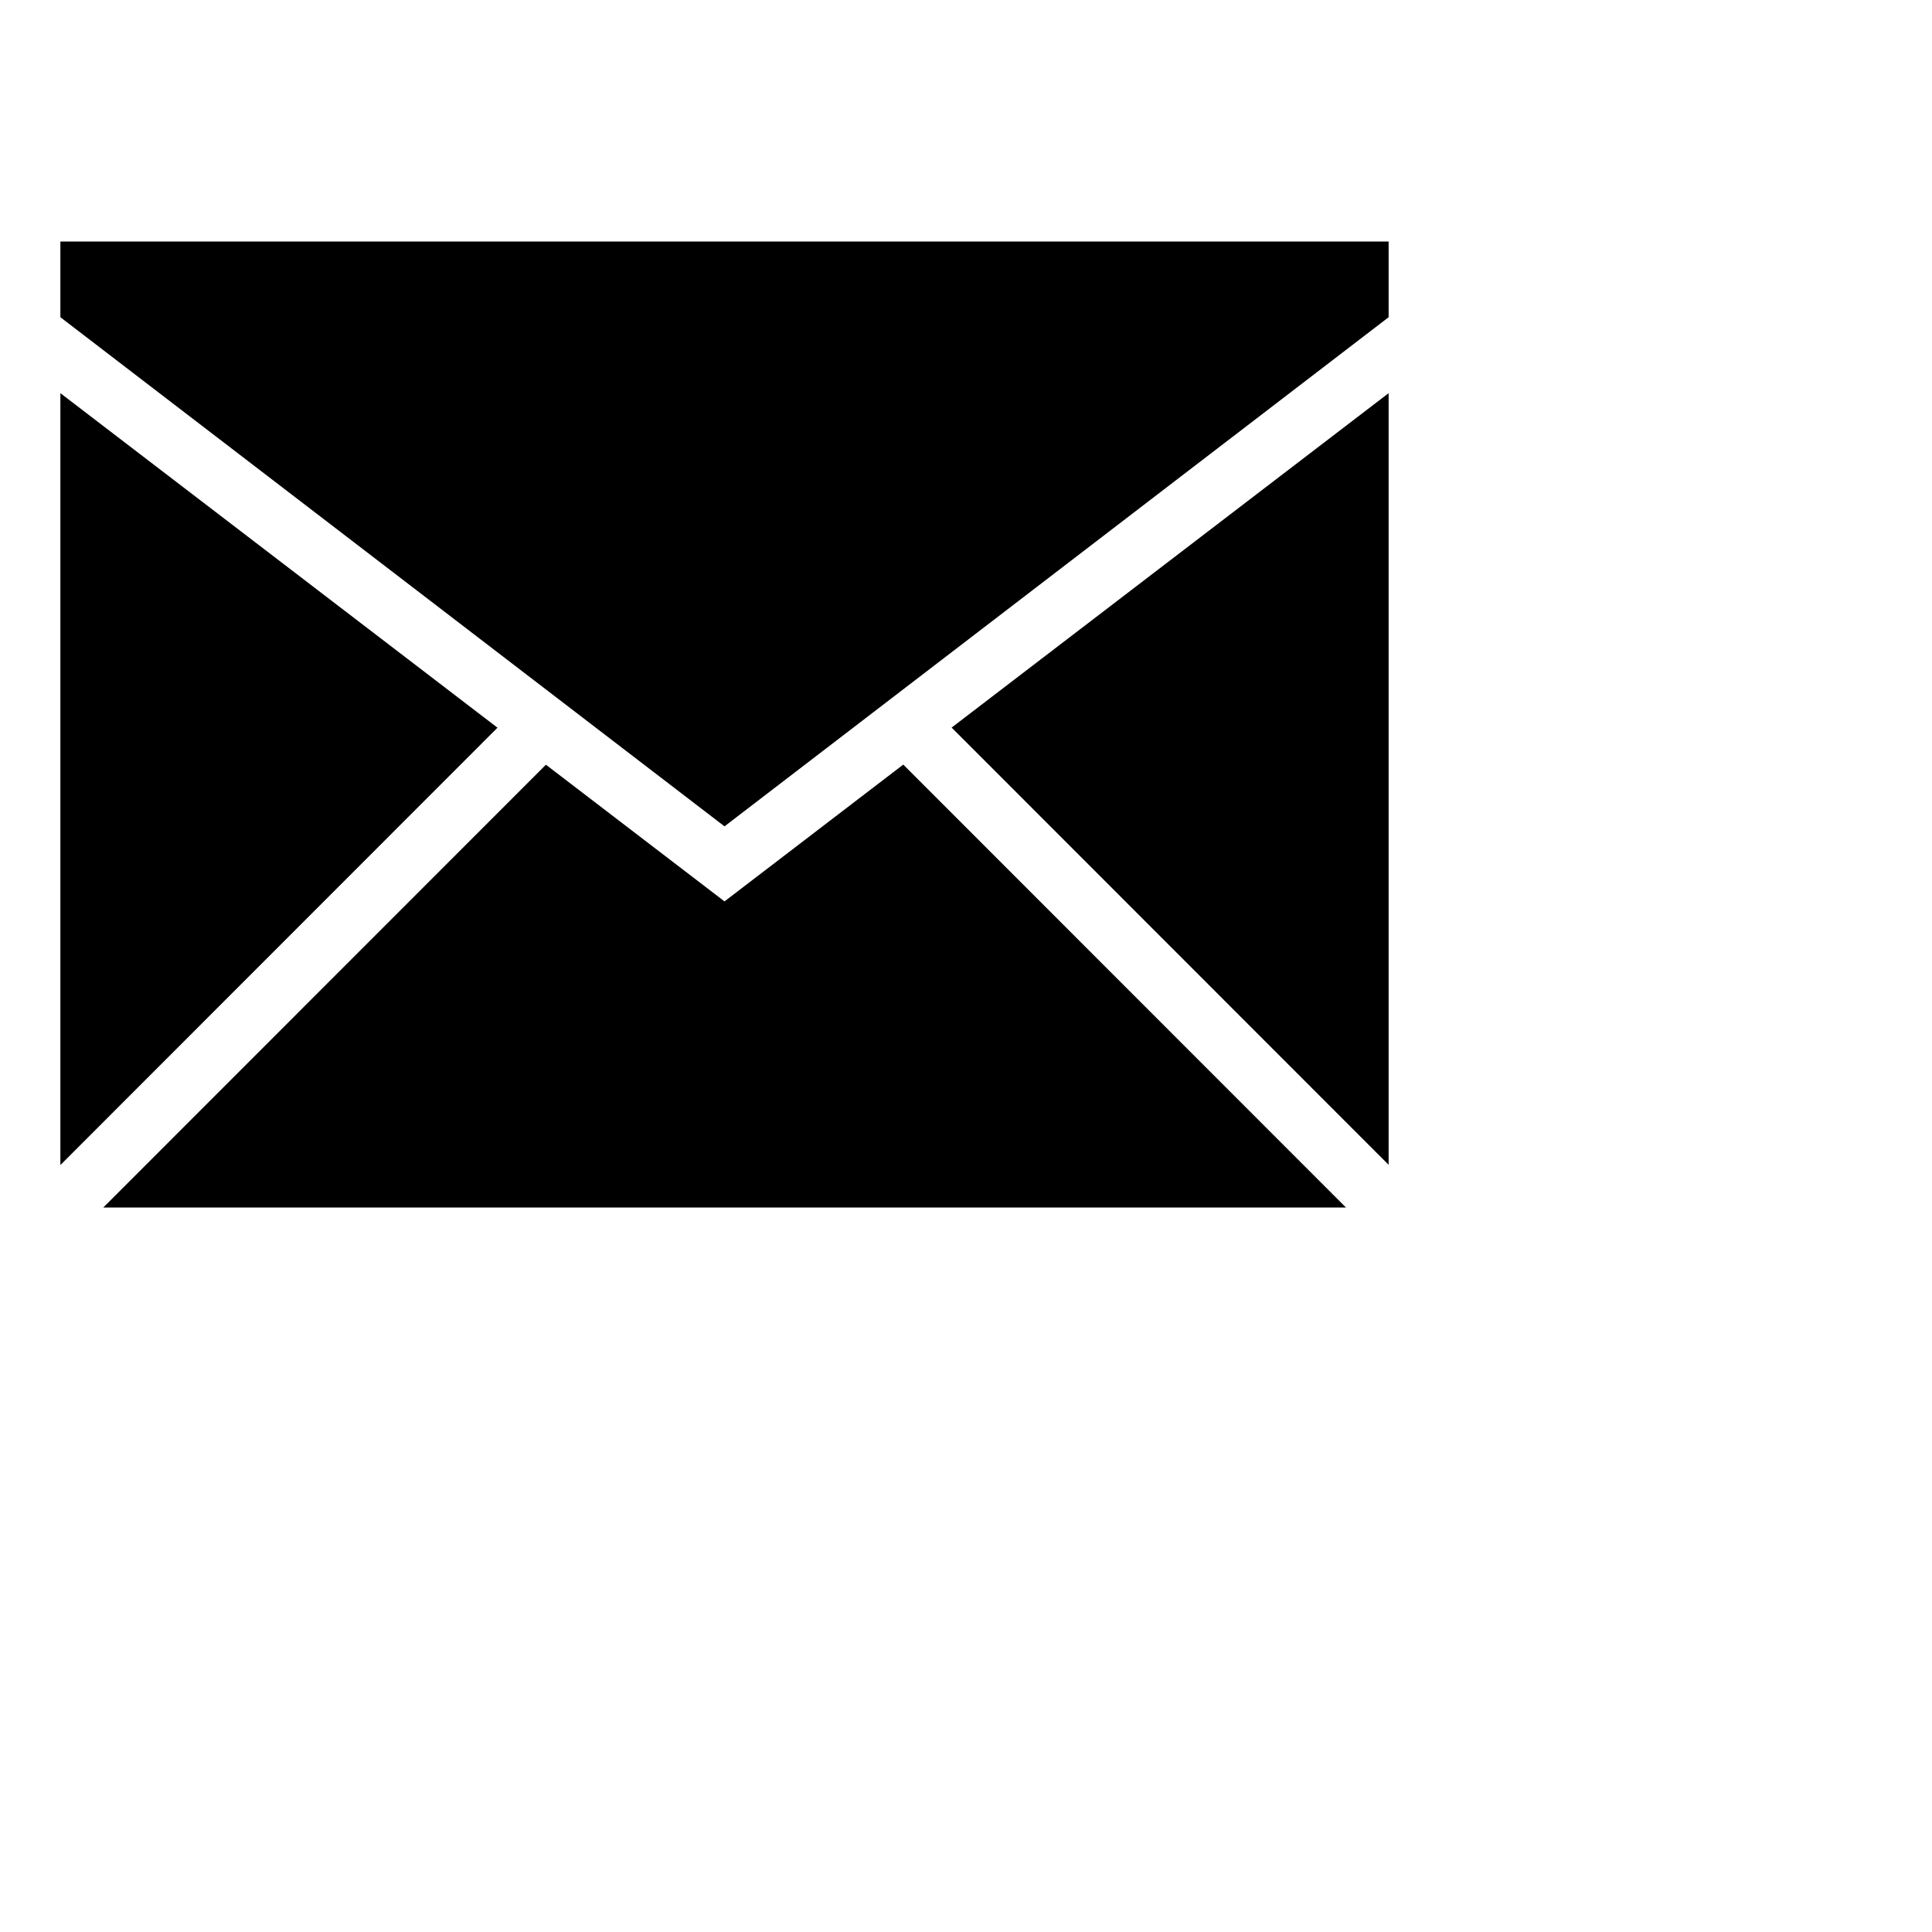
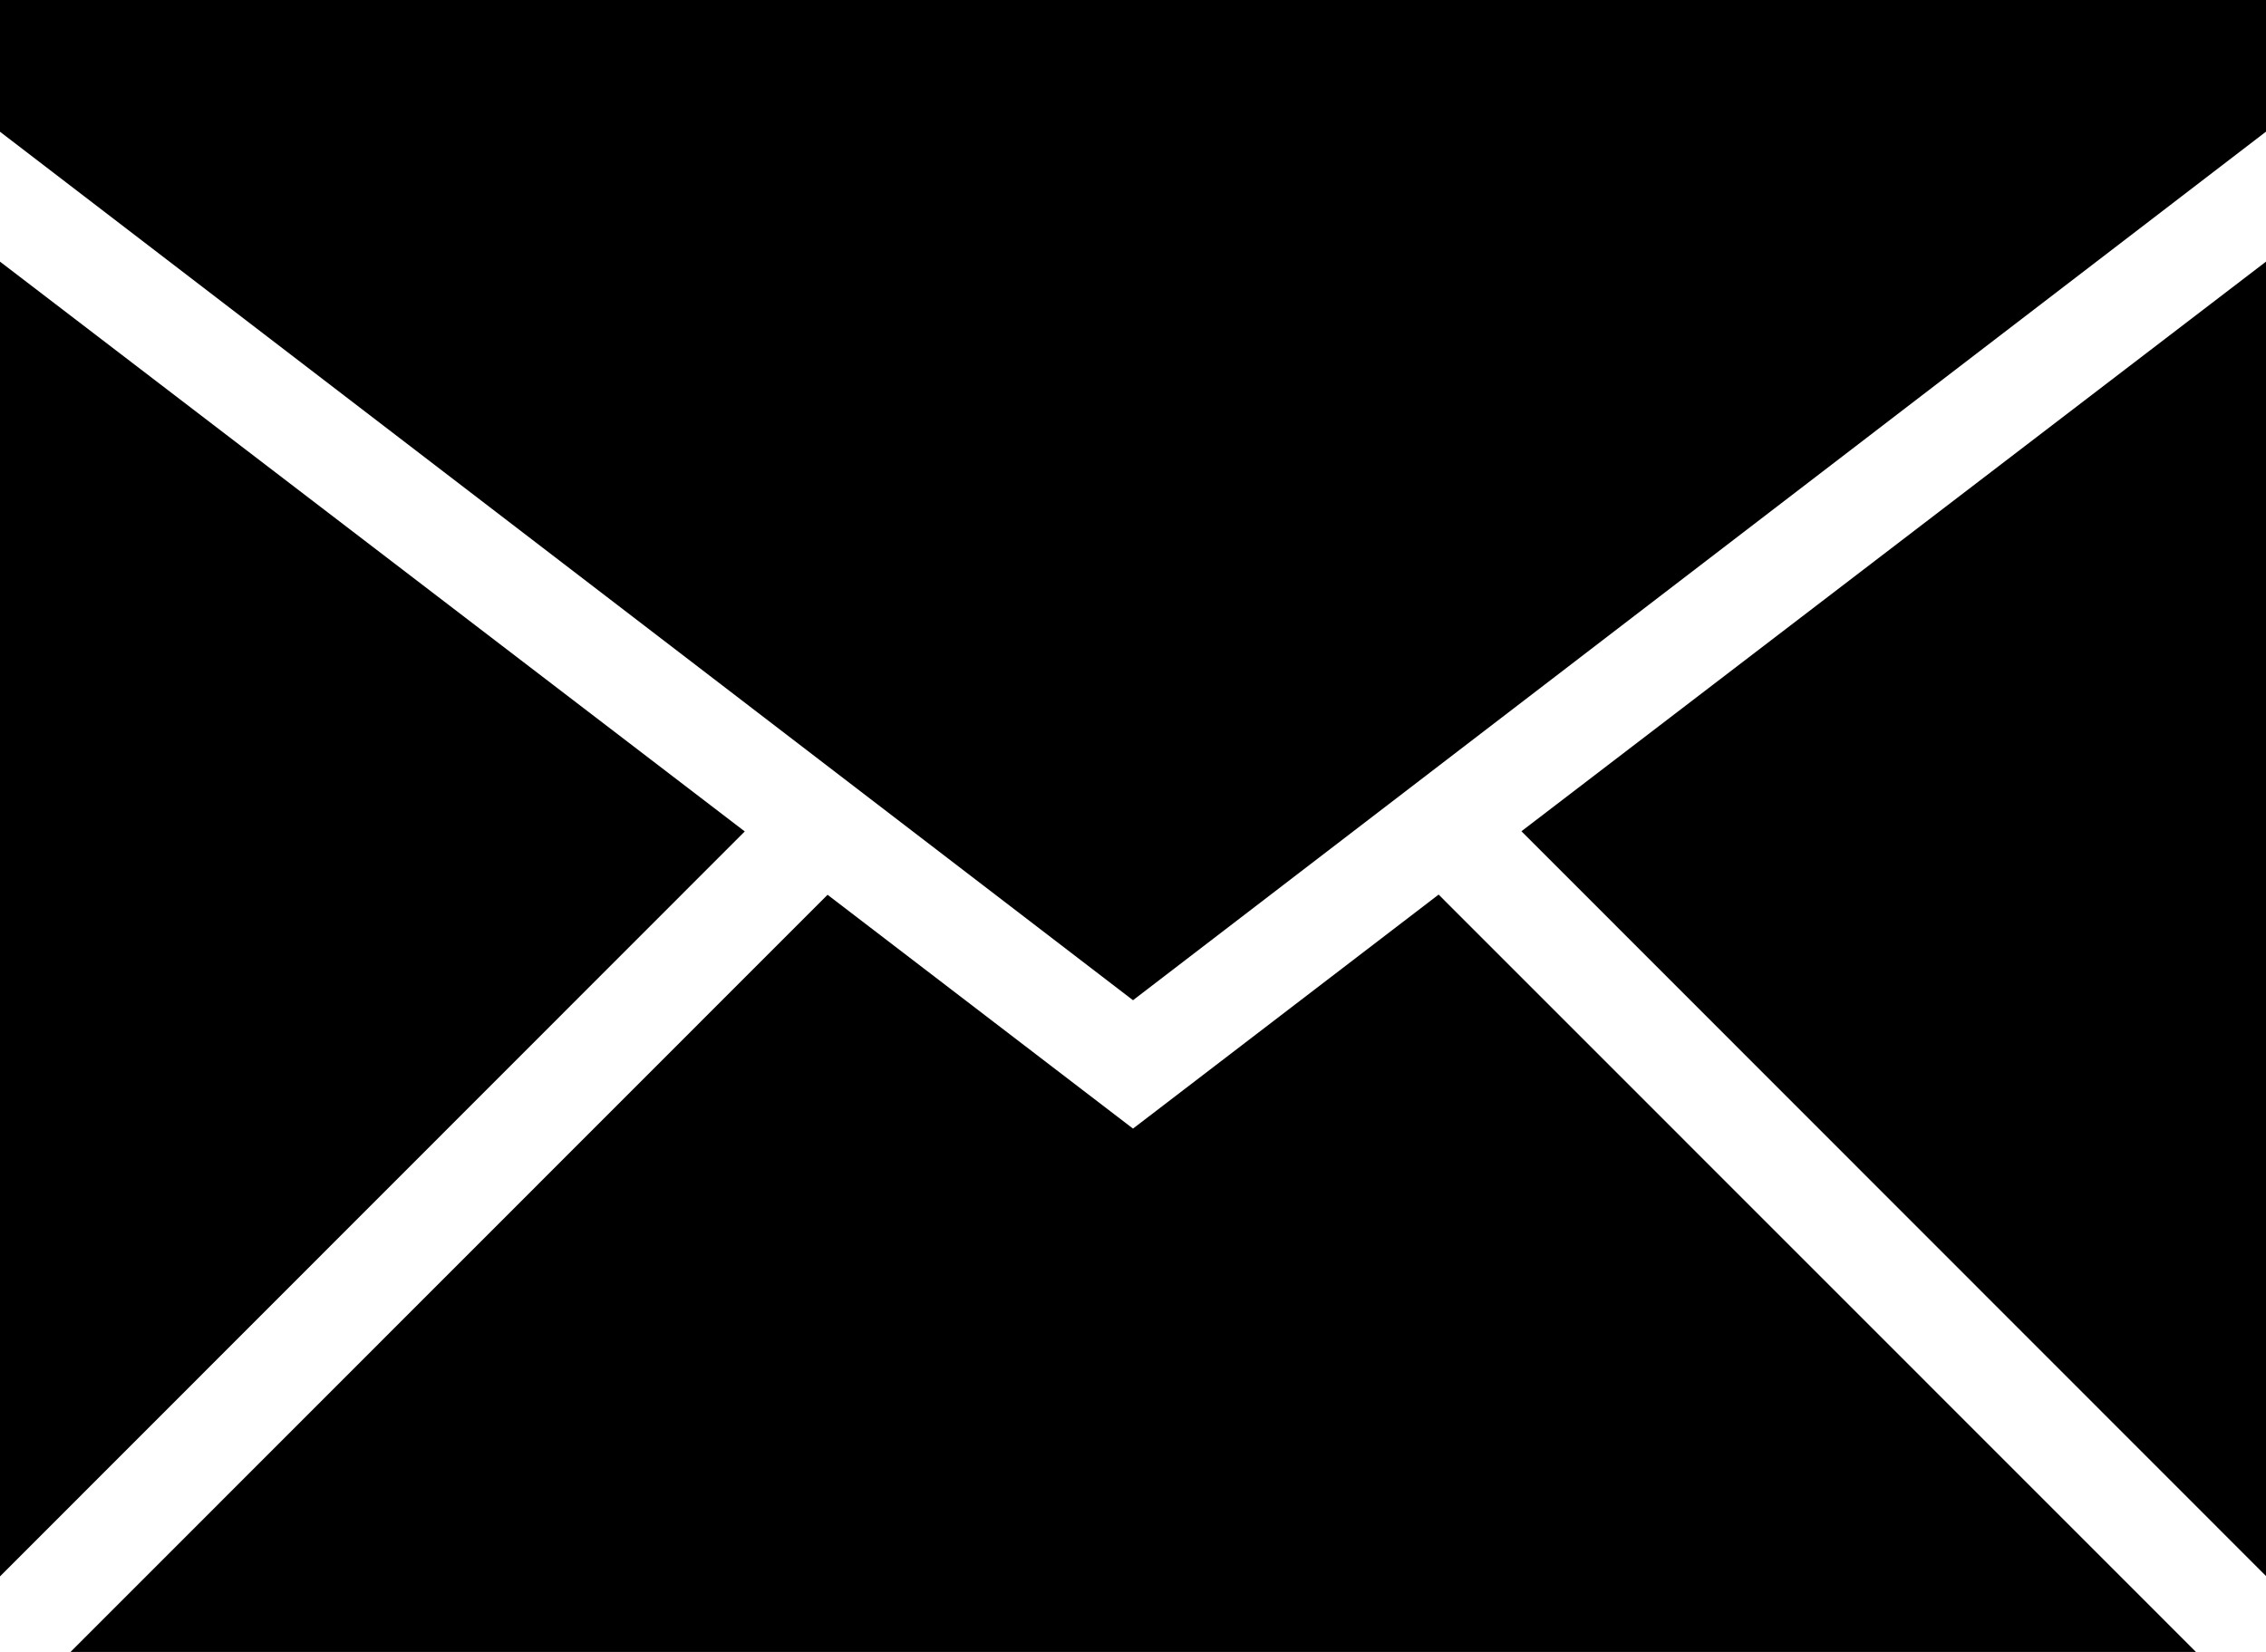
- <svg xmlns="http://www.w3.org/2000/svg" height="32px" version="1.1" viewBox="0 0 32 32" width="32px">
-   <defs />
-   <g fill="none" fill-rule="evenodd" id="miu" stroke="none" stroke-width="1">
+ <svg xmlns="http://www.w3.org/2000/svg" version="1.1" id="Layer_1" x="0px" y="0px" width="24px" height="17.5px" viewBox="0 0 24 17.5" enable-background="new 0 0 24 17.5" xml:space="preserve">
+   <g id="miu">
    <g id="Artboard-1" transform="translate(-251, -335)">
-       <g id="slice" transform="translate(215, 119)" />
-       <path d="M273.293,355 L252.711,355 L252.711,355 L260.042,347.666 L263,349.93 L265.961,347.664 L273.293,355 Z M274,354.293 L274,341.512 L274,341.512 L266.762,347.051 L274,354.293 Z M252,354.297 L252,341.512 L259.24,347.053 L252,354.297 L252,354.297 Z M274,340.254 L274,339 L252,339 L252,340.254 L263,348.687 L274,340.254 Z" fill="#000000" id="common-email-envelope-mail-glyph" />
+       <g id="slice" transform="translate(215, 119)">
+ 		</g>
+       <path id="common-email-envelope-mail-glyph" d="M274.258,352.5h-22.511l0,0l8.018-8.021l3.235,2.477l3.237-2.479L274.258,352.5z     M275.031,351.727v-13.979l0,0l-7.917,6.058L275.031,351.727z M250.969,351.731v-13.983l7.919,6.06L250.969,351.731    L250.969,351.731z M275.031,336.371V335h-24.063v1.371L263,345.596L275.031,336.371z" />
    </g>
  </g>
</svg>
